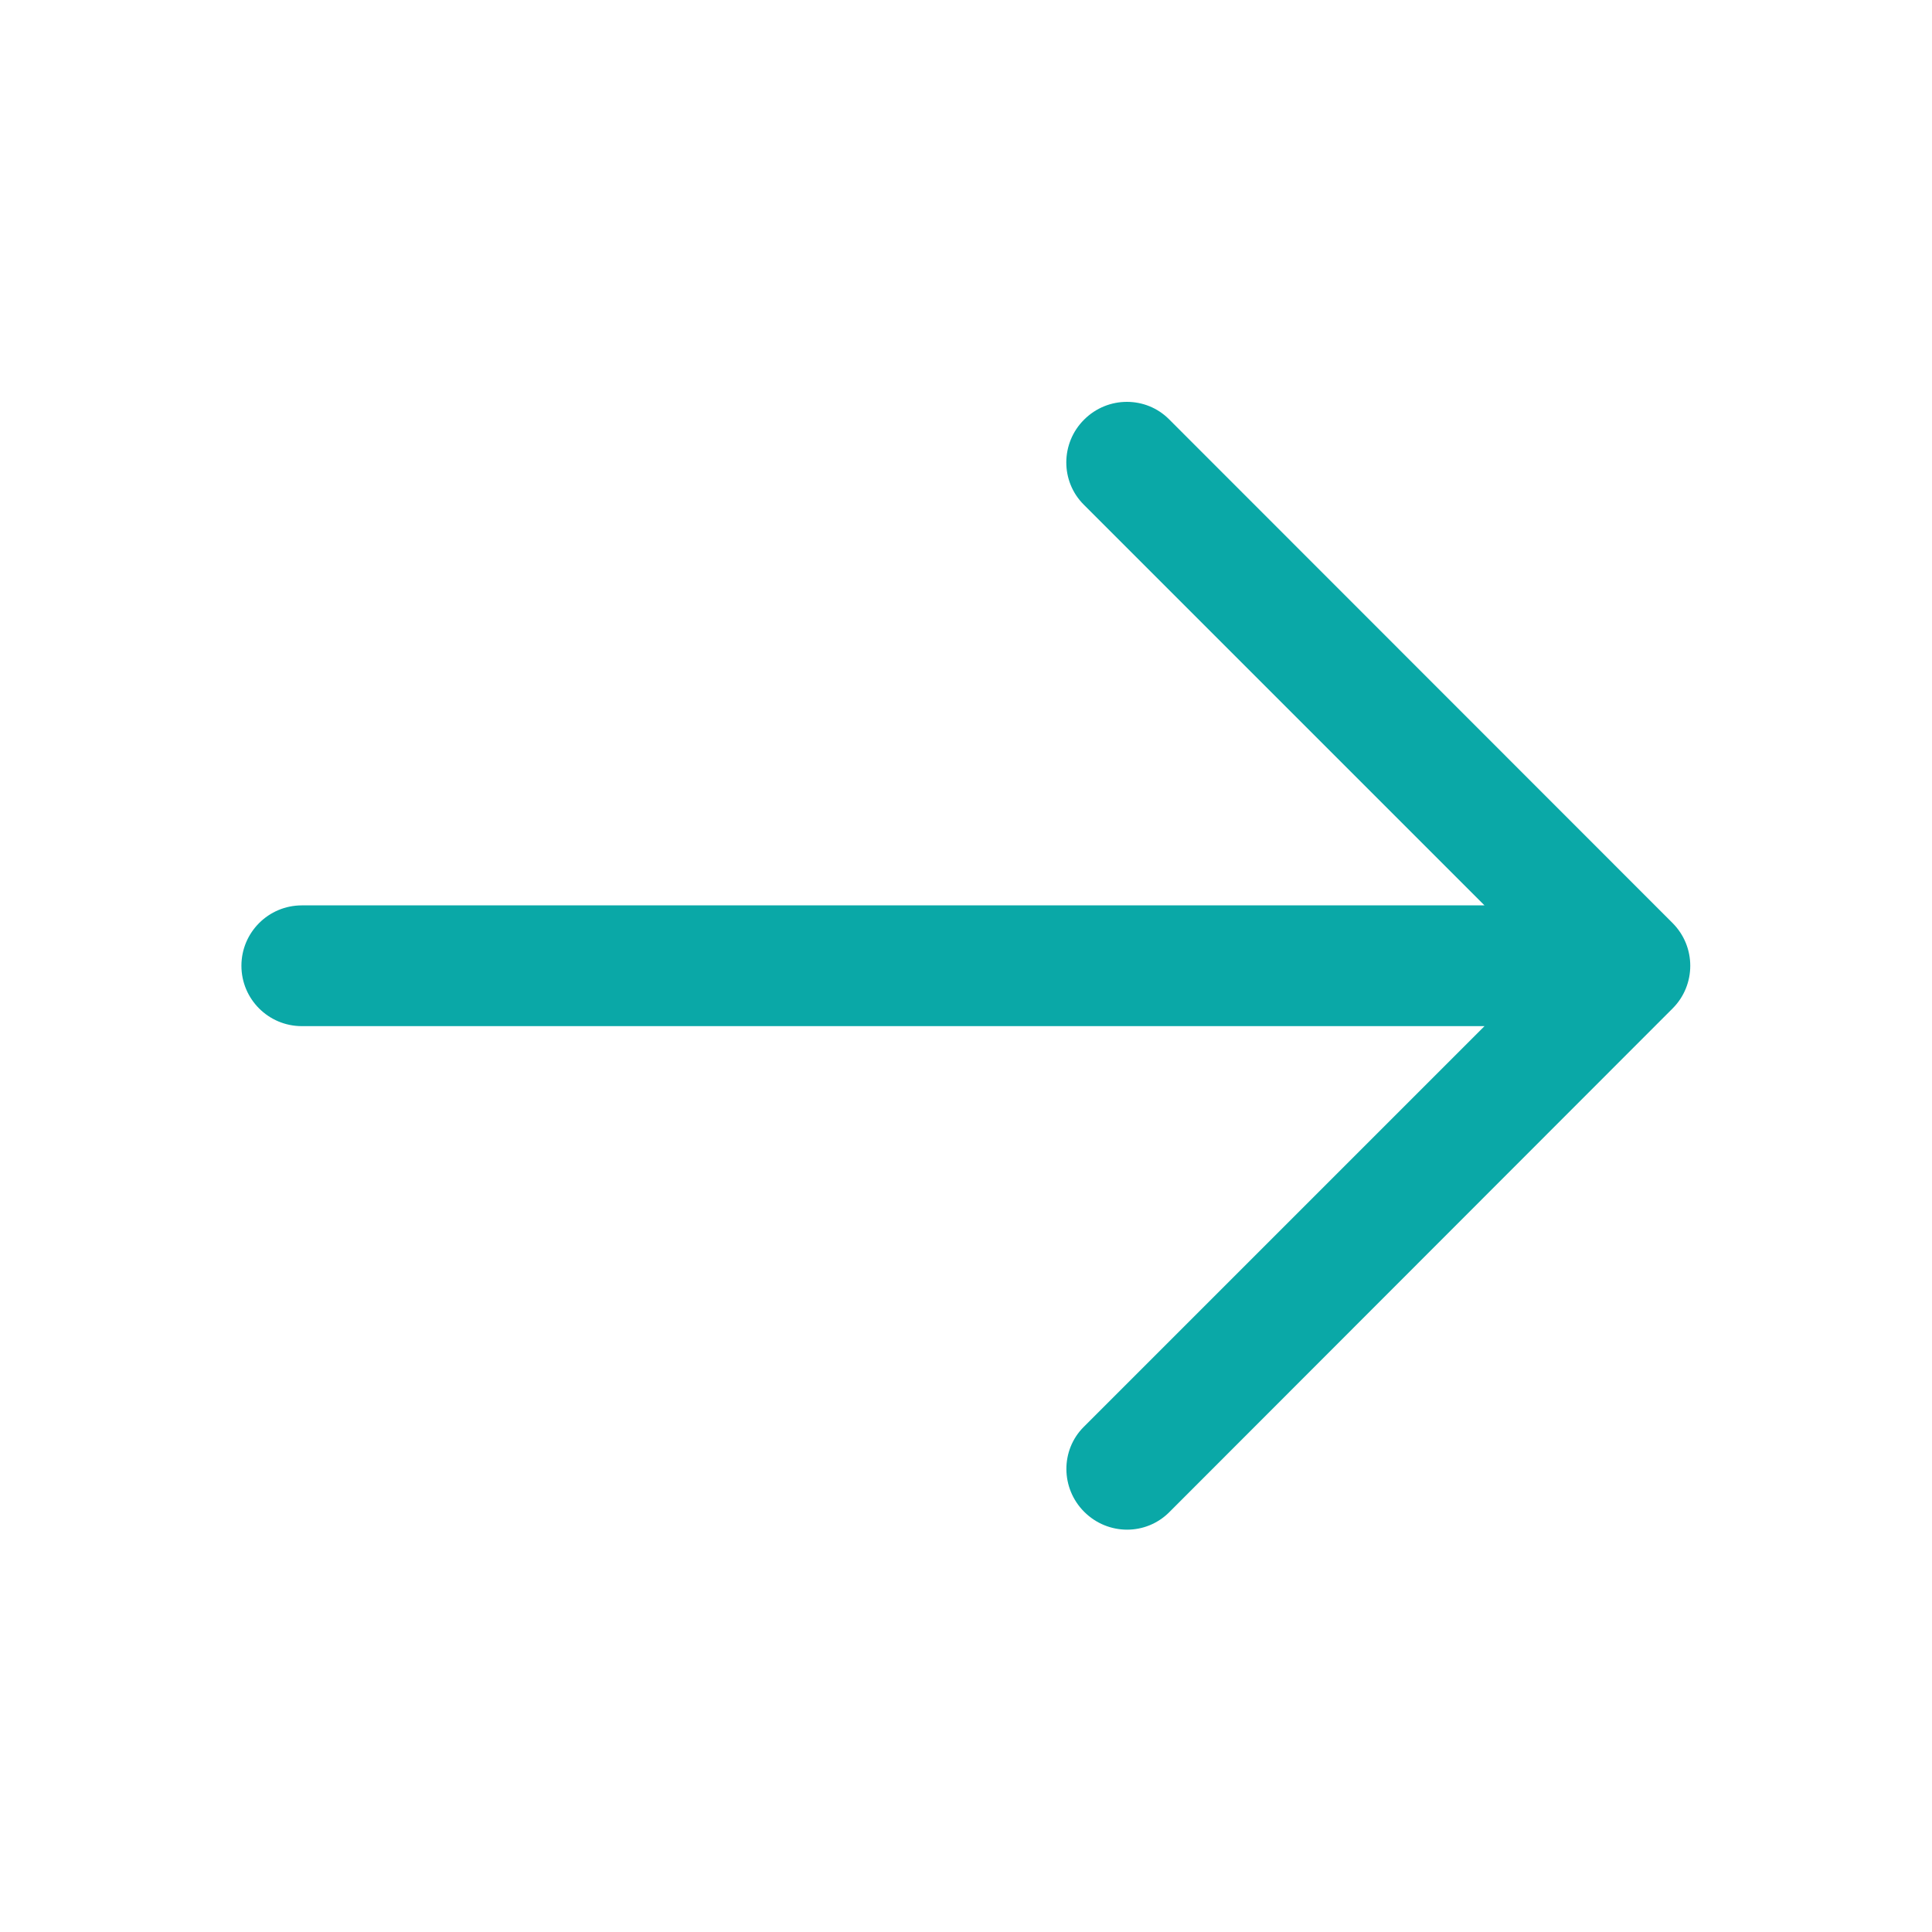
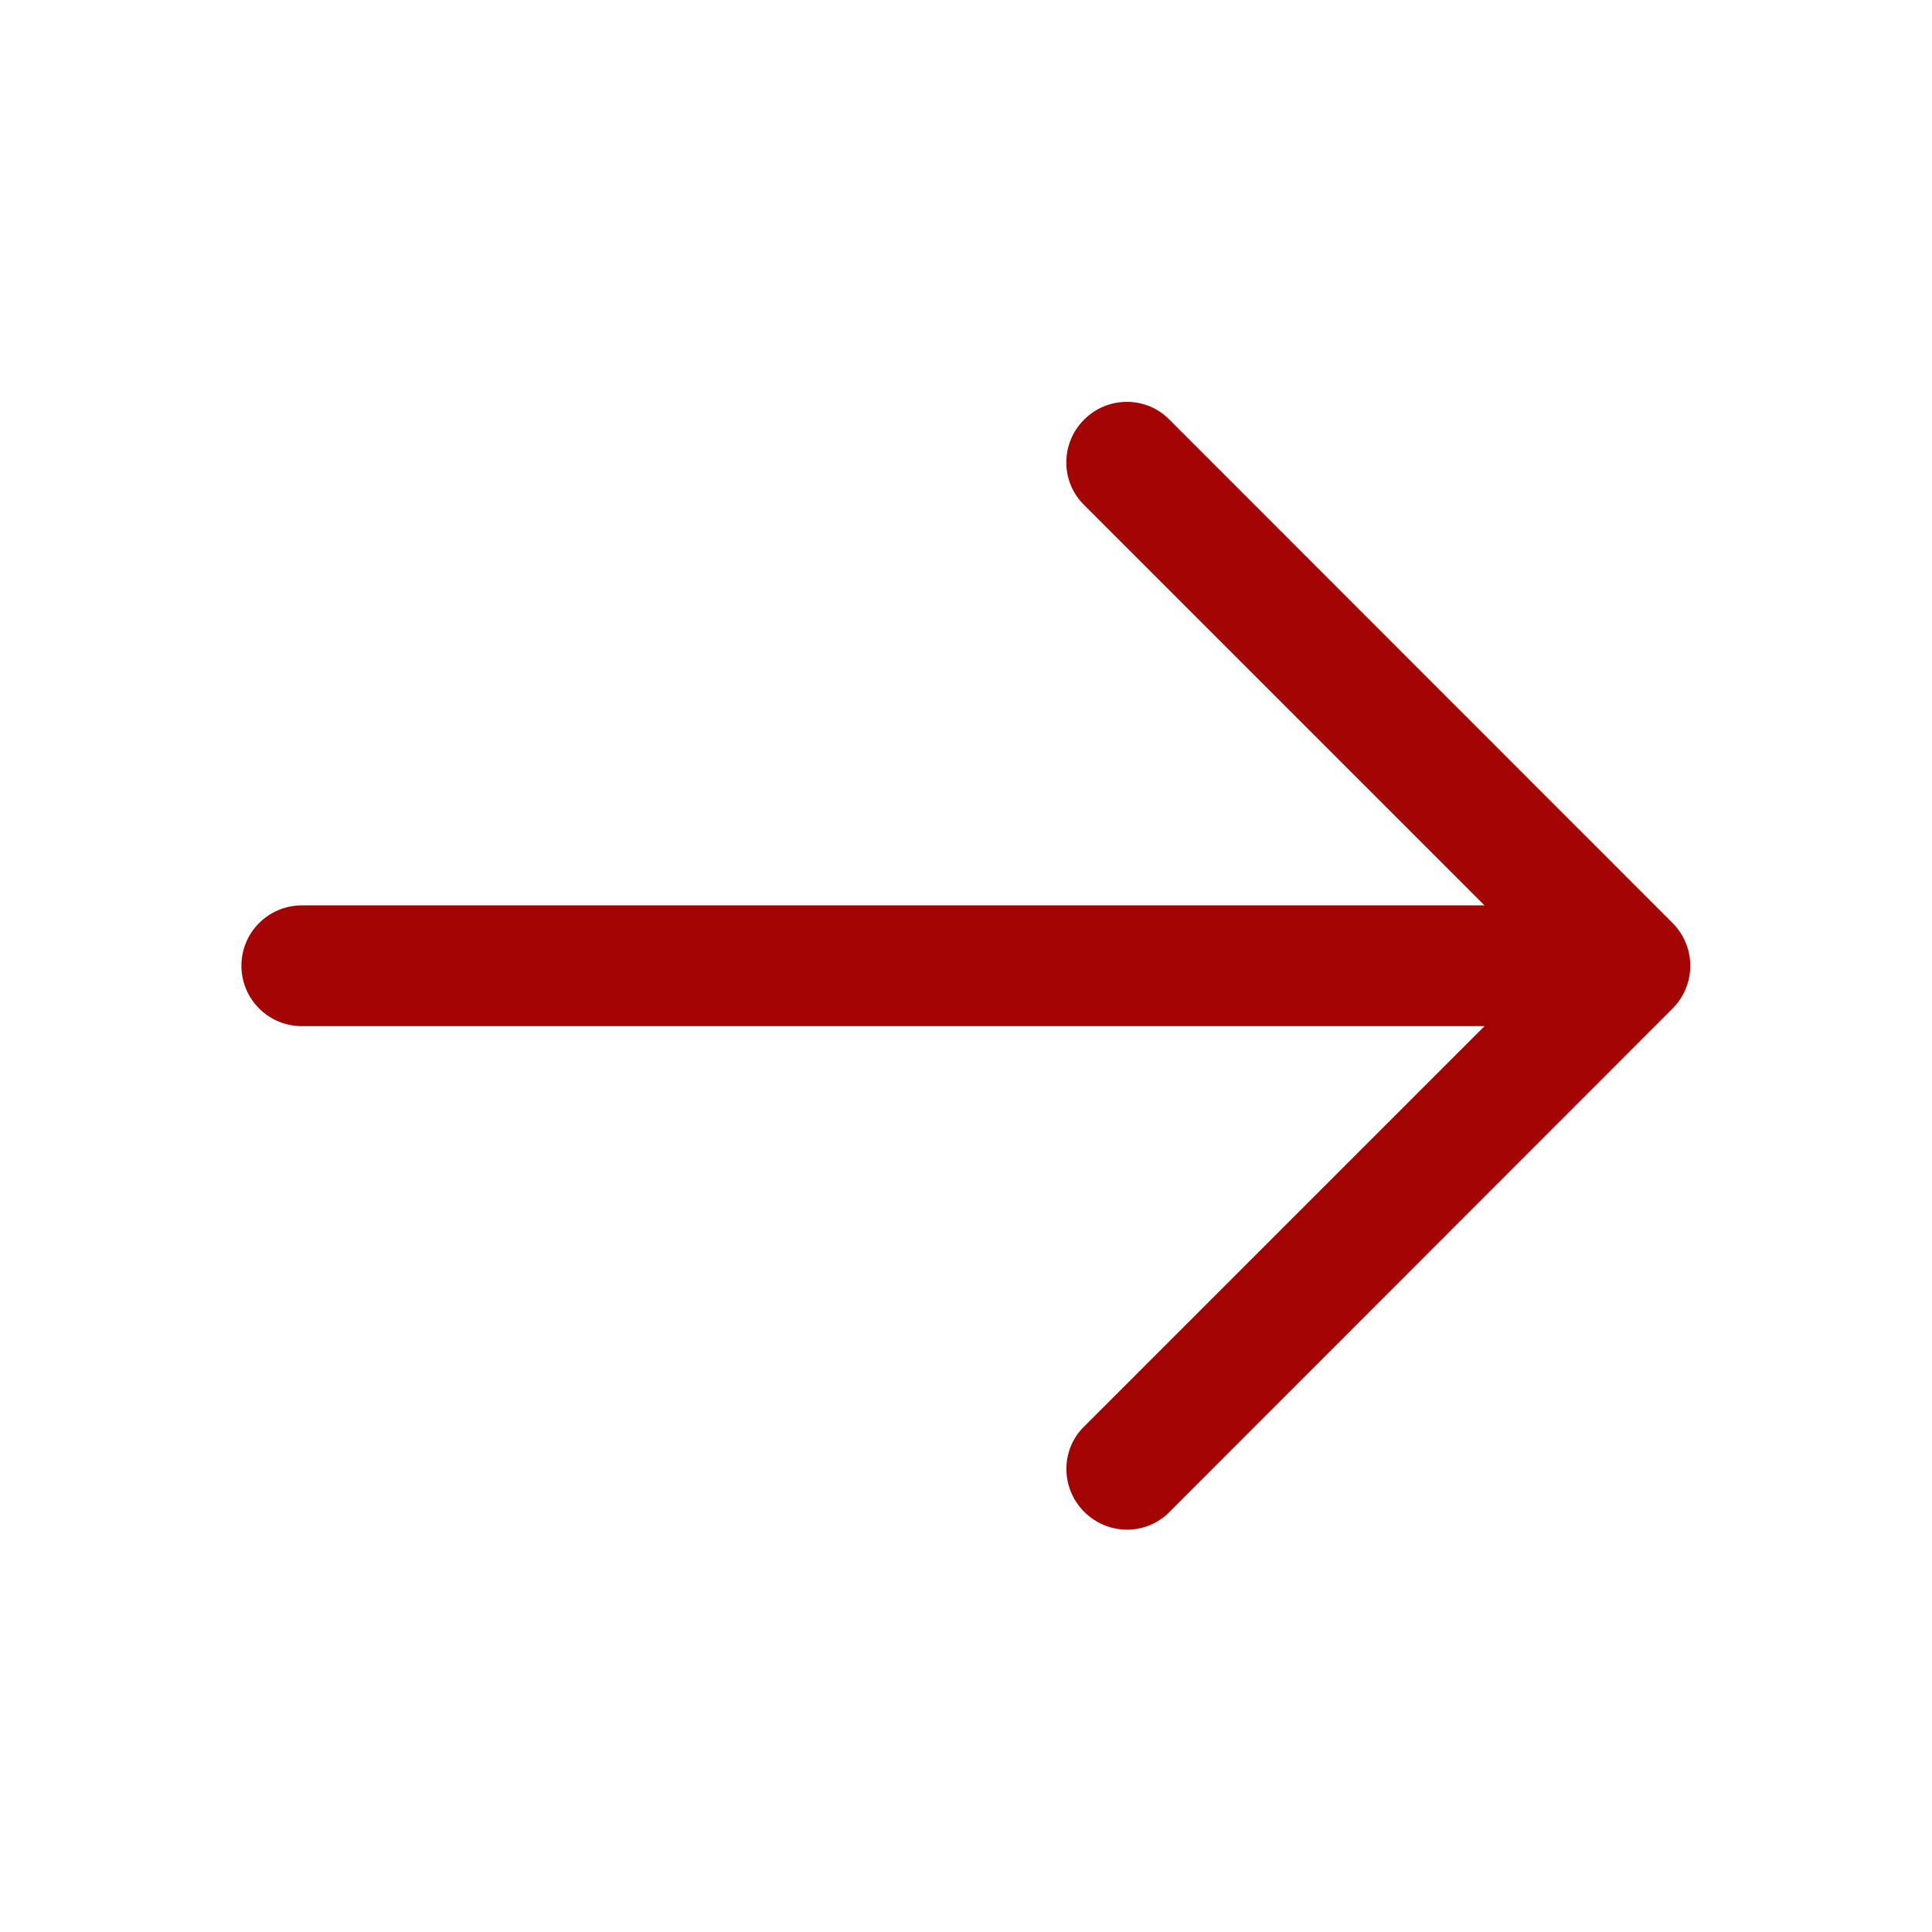
<svg xmlns="http://www.w3.org/2000/svg" clip-rule="evenodd" fill-rule="evenodd" stroke-linejoin="round" stroke-miterlimit="2" viewBox="0 0 24 24">
-   <path fill="#0aa8a7" d="m14.523 18.787s4.501-4.505 6.255-6.26c.146-.146.219-.338.219-.53s-.073-.383-.219-.53c-1.753-1.754-6.255-6.258-6.255-6.258-.144-.145-.334-.217-.524-.217-.193 0-.385.074-.532.221-.293.292-.295.766-.004 1.056l4.978 4.978h-14.692c-.414 0-.75.336-.75.75s.336.75.75.75h14.692l-4.979 4.979c-.289.289-.286.762.006 1.054.148.148.341.222.533.222.19 0 .378-.072.522-.215z" fill-rule="nonzero" />
+   <path fill="#a30303" d="m14.523 18.787s4.501-4.505 6.255-6.26c.146-.146.219-.338.219-.53s-.073-.383-.219-.53c-1.753-1.754-6.255-6.258-6.255-6.258-.144-.145-.334-.217-.524-.217-.193 0-.385.074-.532.221-.293.292-.295.766-.004 1.056l4.978 4.978h-14.692c-.414 0-.75.336-.75.75s.336.75.75.75h14.692l-4.979 4.979c-.289.289-.286.762.006 1.054.148.148.341.222.533.222.19 0 .378-.072.522-.215z" fill-rule="nonzero" />
</svg>
